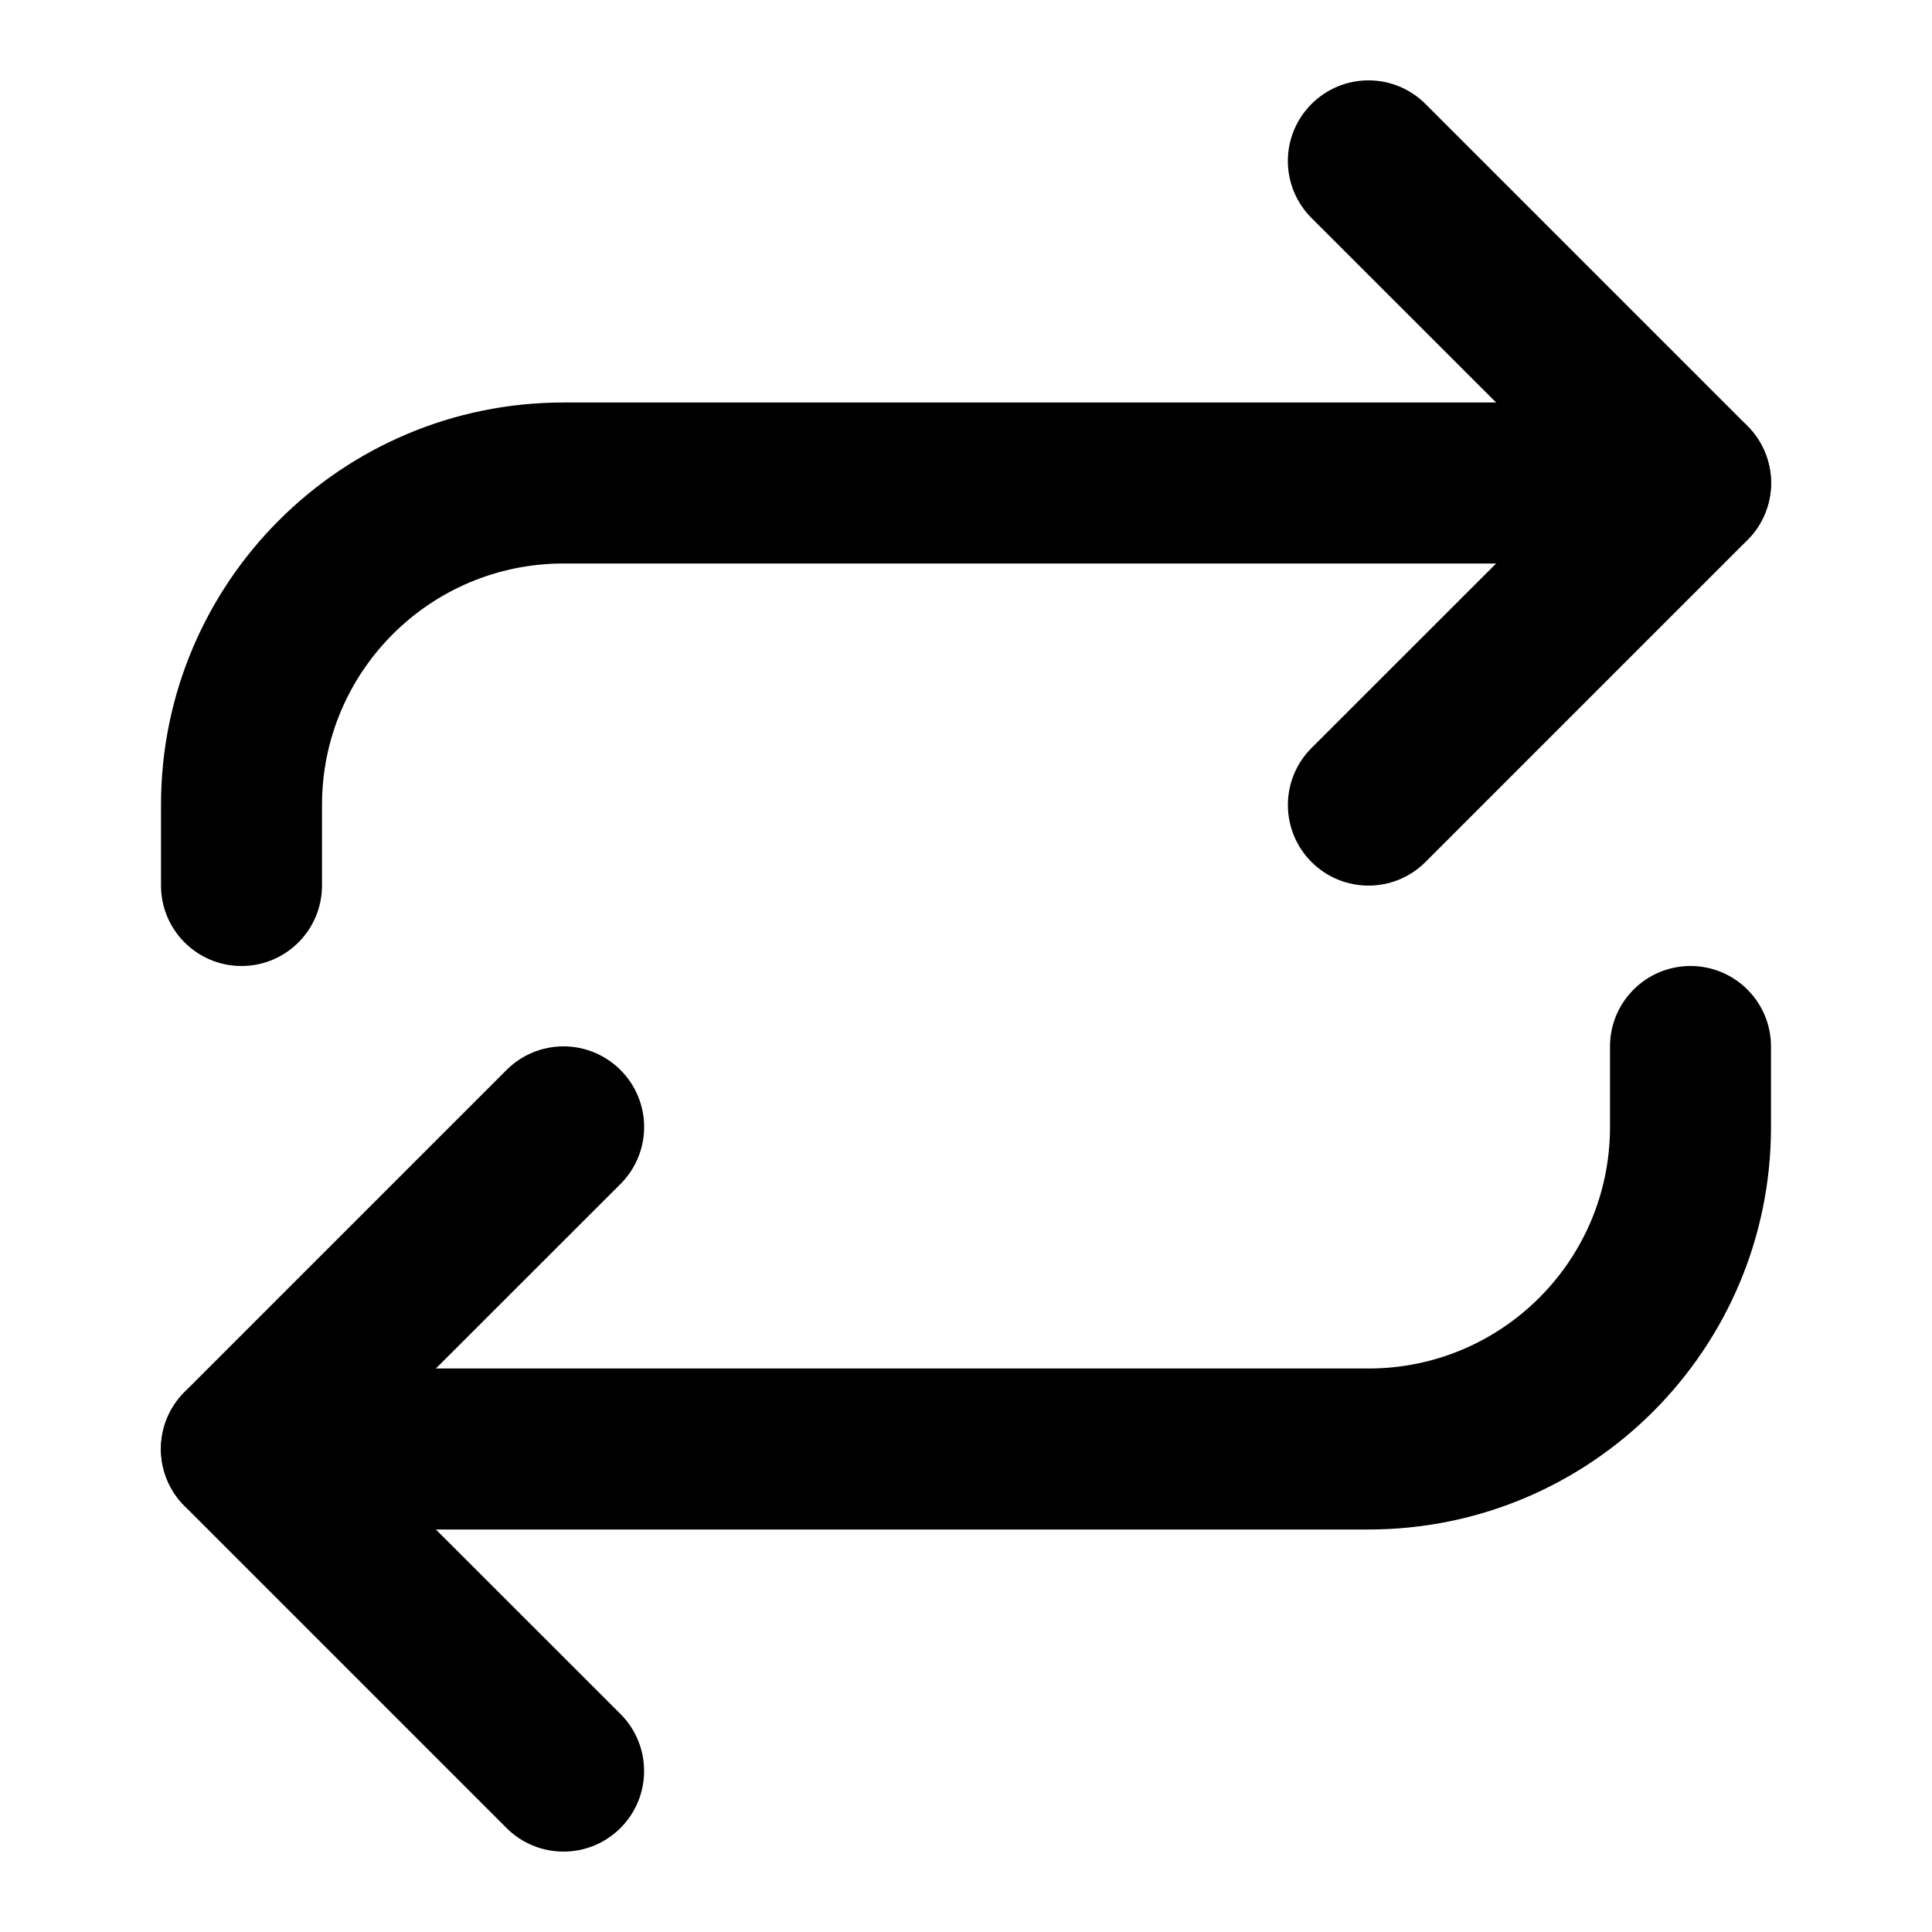
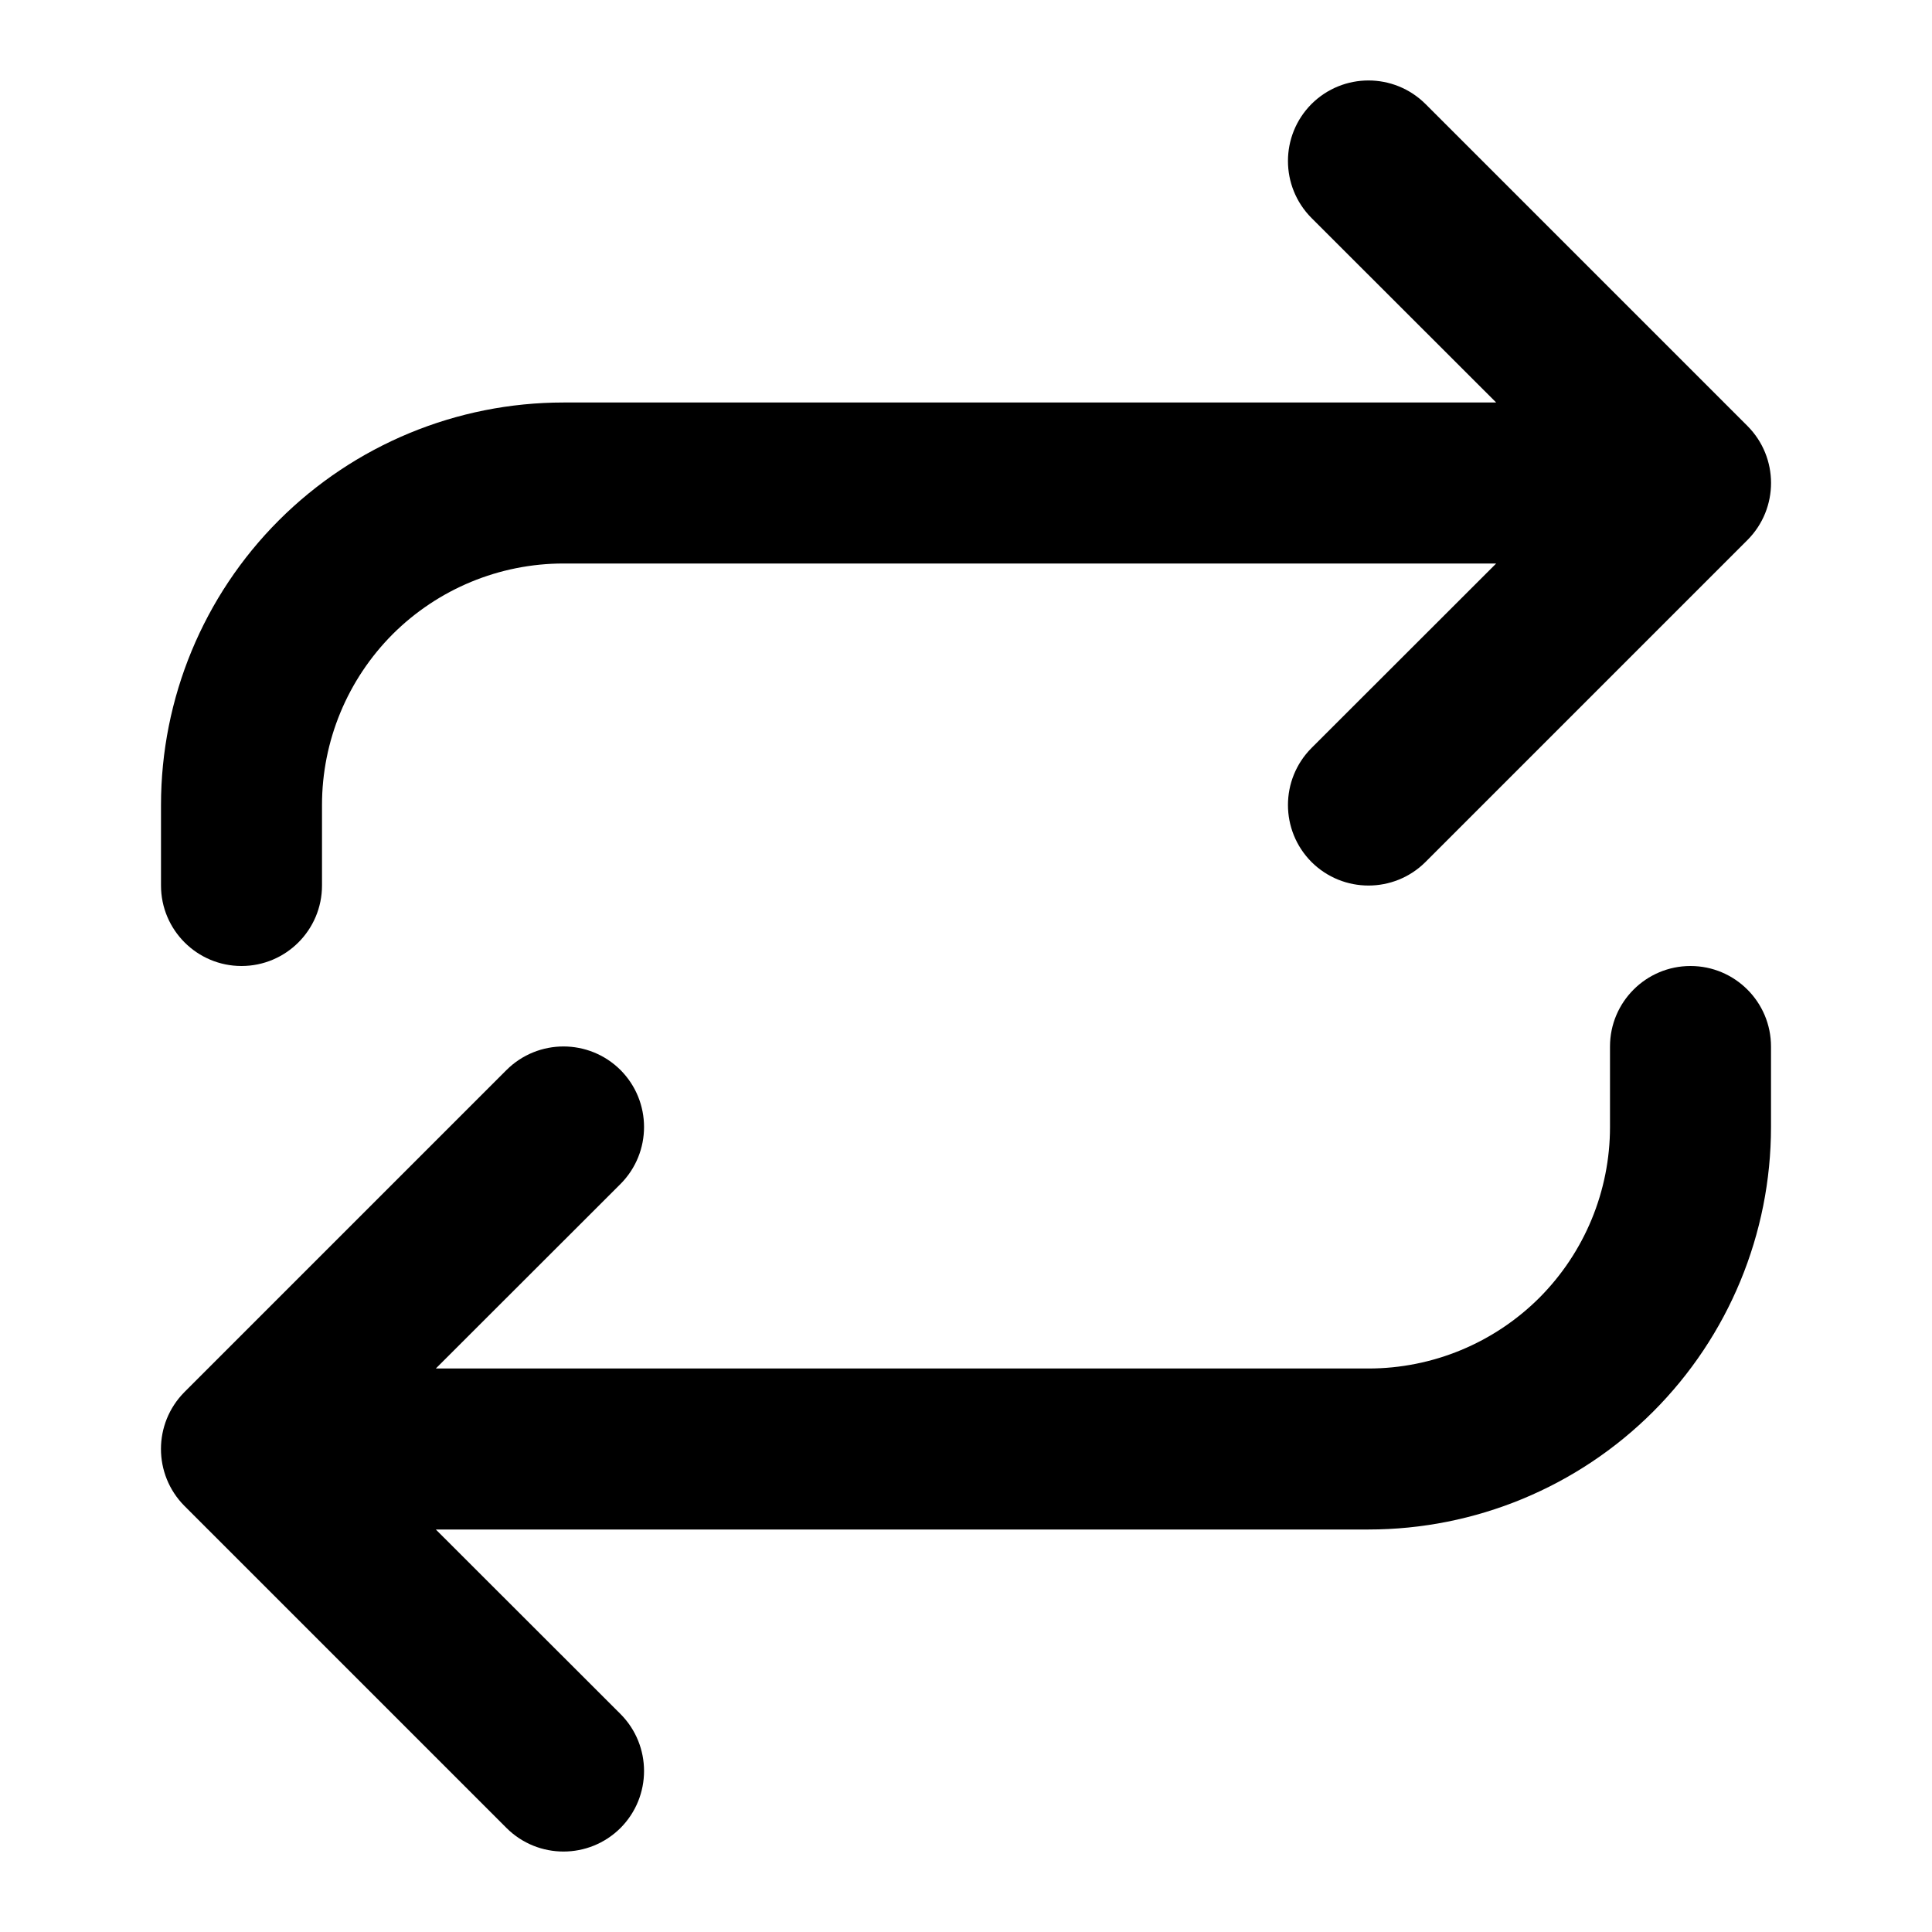
- <svg xmlns="http://www.w3.org/2000/svg" width="12" height="12" fill="none" viewBox="0 0 12 12">
-   <path fill="#000" fill-rule="evenodd" d="M8.146.646a.5.5 0 0 1 .708 0l2 2a.5.5 0 0 1 0 .708l-2 2a.5.5 0 1 1-.708-.708L9.793 3 8.146 1.354a.5.5 0 0 1 0-.708Z" clip-rule="evenodd" />
-   <path fill="#000" fill-rule="evenodd" d="M3.5 3.5A1.5 1.5 0 0 0 2 5v.5a.5.5 0 0 1-1 0V5a2.5 2.5 0 0 1 2.5-2.5h7a.5.5 0 0 1 0 1h-7Zm.354 3.146a.5.5 0 0 1 0 .708L2.207 9l1.647 1.646a.5.5 0 0 1-.708.708l-2-2a.5.5 0 0 1 0-.708l2-2a.5.5 0 0 1 .708 0Z" clip-rule="evenodd" />
-   <path fill="#000" fill-rule="evenodd" d="M10.5 6a.5.5 0 0 1 .5.5V7a2.5 2.5 0 0 1-2.5 2.5h-7a.5.5 0 0 1 0-1h7A1.5 1.5 0 0 0 10 7v-.5a.5.5 0 0 1 .5-.5Z" clip-rule="evenodd" />
+ <svg xmlns="http://www.w3.org/2000/svg" width="12" height="12" viewBox="0 0 12 12" fill="none">
+   <path d="M3.5 3.5C3.102 3.5 2.721 3.658 2.439 3.939C2.158 4.221 2 4.602 2 5V5.5C2 5.776 1.776 6 1.5 6C1.224 6 1 5.776 1 5.5V5C1 4.337 1.263 3.701 1.732 3.232C2.201 2.763 2.837 2.5 3.5 2.5H9.293L8.146 1.354C7.951 1.158 7.951 0.842 8.146 0.646C8.342 0.451 8.658 0.451 8.854 0.646L10.854 2.646C11.049 2.842 11.049 3.158 10.854 3.354L8.854 5.354C8.658 5.549 8.342 5.549 8.146 5.354C7.951 5.158 7.951 4.842 8.146 4.646L9.293 3.5H3.5Z" fill="black" />
+   <path d="M10.5 6C10.776 6 11 6.224 11 6.5V7C11 7.663 10.737 8.299 10.268 8.768C9.799 9.237 9.163 9.5 8.5 9.5H2.707L3.854 10.646C4.049 10.842 4.049 11.158 3.854 11.354C3.658 11.549 3.342 11.549 3.146 11.354L1.146 9.354C0.951 9.158 0.951 8.842 1.146 8.646L3.146 6.646C3.342 6.451 3.658 6.451 3.854 6.646C4.049 6.842 4.049 7.158 3.854 7.354L2.707 8.5H8.5C8.898 8.5 9.279 8.342 9.561 8.061C9.842 7.779 10 7.398 10 7V6.5C10 6.224 10.224 6 10.5 6Z" fill="black" />
</svg>
